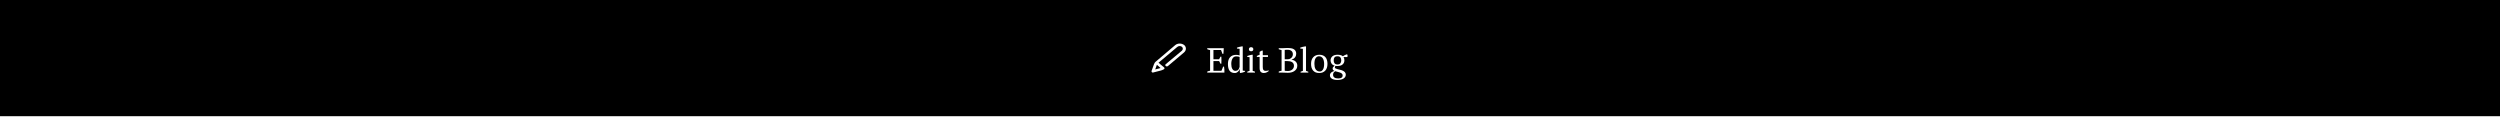
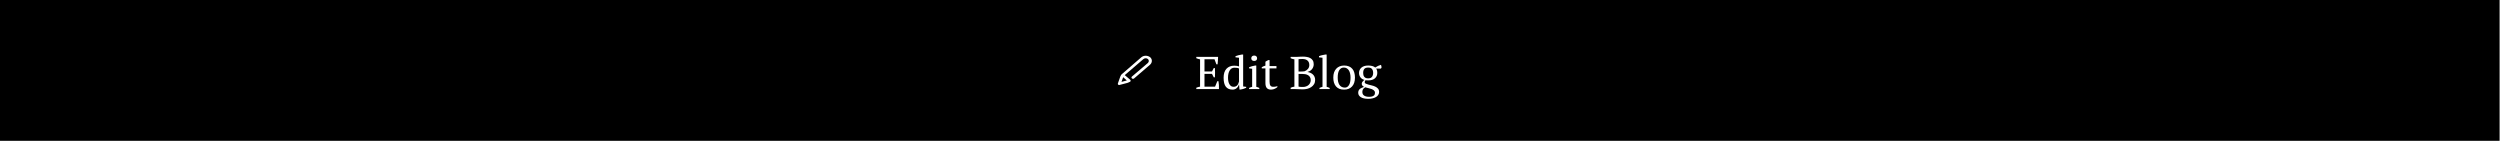
- <svg xmlns="http://www.w3.org/2000/svg" width="861" height="40" viewBox="0 0 861 40" fill="none">
-   <rect width="861" height="40" fill="black" />
-   <path d="M397.096 25C396.933 25 396.825 24.955 396.717 24.864C396.554 24.729 396.554 24.593 396.608 24.412L397.421 22.149C397.529 21.787 397.8 21.38 398.179 21.109L404.734 15.543C405.167 15.181 405.709 15 406.304 15C406.846 15 407.388 15.181 407.821 15.498C408.634 16.177 408.634 17.353 407.767 18.077L402.242 22.738C402.025 22.919 401.7 22.919 401.484 22.738C401.267 22.557 401.267 22.285 401.484 22.104L407.009 17.489C407.442 17.127 407.496 16.493 407.063 16.131C406.846 15.95 406.575 15.86 406.304 15.86C405.979 15.86 405.709 15.95 405.438 16.177L398.992 21.606L400.888 23.19C400.996 23.28 401.05 23.416 401.05 23.552C401.05 23.688 400.942 23.823 400.834 23.869L400.725 23.914C400.454 24.05 400.184 24.186 399.859 24.276L397.204 24.955C397.15 25 397.15 25 397.096 25ZM398.45 22.33C398.45 22.376 398.45 22.376 398.396 22.421L397.854 23.914L399.588 23.462C399.642 23.462 399.642 23.462 399.696 23.416L398.45 22.33Z" fill="white" />
-   <path d="M421.46 16.6C421.452 16.92 421.436 17.244 421.412 17.572C421.396 17.892 421.368 18.216 421.328 18.544H421.016L420.524 17.224H417.908V20.404H419.864L420.332 19.516H420.632C420.68 20.308 420.68 21.116 420.632 21.94H420.332L419.864 21.028H417.908V24.376H420.668L421.256 22.936H421.556C421.612 23.272 421.652 23.612 421.676 23.956C421.7 24.3 421.704 24.648 421.688 25H415.772V24.652C416.052 24.524 416.38 24.428 416.756 24.364V17.248C416.596 17.216 416.432 17.176 416.264 17.128C416.096 17.072 415.932 17.012 415.772 16.948V16.6H421.46ZM426.884 23.812C426.844 23.988 426.776 24.156 426.68 24.316C426.584 24.476 426.464 24.62 426.32 24.748C426.184 24.868 426.024 24.964 425.84 25.036C425.664 25.108 425.472 25.144 425.264 25.144C424.472 25.144 423.88 24.892 423.488 24.388C423.096 23.884 422.9 23.1 422.9 22.036C422.9 21.012 423.148 20.232 423.644 19.696C424.148 19.16 424.824 18.892 425.672 18.892C425.968 18.892 426.2 18.908 426.368 18.94C426.536 18.964 426.72 19.012 426.92 19.084V16.816L426.008 16.72V16.408C426.24 16.312 426.508 16.228 426.812 16.156C427.124 16.084 427.42 16.024 427.7 15.976H428V24.316L428.792 24.412V24.664C428.56 24.776 428.32 24.872 428.072 24.952C427.824 25.032 427.58 25.088 427.34 25.12H427.04L426.932 23.812H426.884ZM425.504 24.4C425.896 24.4 426.208 24.276 426.44 24.028C426.672 23.78 426.832 23.444 426.92 23.02V19.636C426.784 19.556 426.624 19.5 426.44 19.468C426.256 19.436 426.02 19.42 425.732 19.42C425.188 19.42 424.772 19.66 424.484 20.14C424.196 20.612 424.052 21.244 424.052 22.036C424.052 22.364 424.08 22.672 424.136 22.96C424.192 23.24 424.28 23.488 424.4 23.704C424.52 23.92 424.668 24.092 424.844 24.22C425.028 24.34 425.248 24.4 425.504 24.4ZM432.221 25H429.557V24.7C429.677 24.636 429.801 24.584 429.929 24.544C430.057 24.496 430.197 24.452 430.349 24.412V19.696L429.557 19.6V19.288C429.789 19.192 430.041 19.108 430.313 19.036C430.585 18.964 430.857 18.904 431.129 18.856H431.429V24.412C431.589 24.452 431.733 24.496 431.861 24.544C431.989 24.584 432.109 24.636 432.221 24.7V25ZM430.121 16.96C430.121 16.744 430.189 16.572 430.325 16.444C430.469 16.316 430.657 16.252 430.889 16.252C431.121 16.252 431.305 16.316 431.441 16.444C431.577 16.572 431.645 16.744 431.645 16.96C431.645 17.176 431.577 17.348 431.441 17.476C431.305 17.596 431.121 17.656 430.889 17.656C430.657 17.656 430.469 17.596 430.325 17.476C430.189 17.348 430.121 17.176 430.121 16.96ZM432.854 19.288C433.158 19.096 433.478 18.96 433.814 18.88V17.86C433.918 17.772 434.038 17.696 434.174 17.632C434.318 17.56 434.458 17.492 434.594 17.428H434.894V19H436.694V19.6H434.894V23.08C434.894 23.56 434.97 23.9 435.122 24.1C435.274 24.3 435.502 24.4 435.806 24.4C435.95 24.4 436.13 24.392 436.346 24.376C436.562 24.352 436.746 24.312 436.898 24.256L436.982 24.436C436.918 24.508 436.826 24.584 436.706 24.664C436.594 24.744 436.462 24.82 436.31 24.892C436.166 24.964 436.006 25.024 435.83 25.072C435.654 25.12 435.474 25.144 435.29 25.144C434.81 25.144 434.442 25.008 434.186 24.736C433.938 24.464 433.814 24.024 433.814 23.416V19.6H432.854V19.288ZM440.393 25V24.652C440.713 24.5 441.041 24.404 441.377 24.364V17.248C441.217 17.216 441.053 17.176 440.885 17.128C440.717 17.072 440.553 17.012 440.393 16.948V16.6H441.665C441.817 16.6 441.961 16.596 442.097 16.588C442.241 16.58 442.389 16.572 442.541 16.564C442.693 16.556 442.857 16.548 443.033 16.54C443.209 16.532 443.409 16.528 443.633 16.528C443.953 16.528 444.277 16.556 444.605 16.612C444.941 16.66 445.241 16.756 445.505 16.9C445.777 17.044 445.997 17.248 446.165 17.512C446.333 17.768 446.417 18.104 446.417 18.52C446.417 18.728 446.385 18.936 446.321 19.144C446.257 19.352 446.157 19.548 446.021 19.732C445.893 19.908 445.729 20.064 445.529 20.2C445.329 20.336 445.093 20.436 444.821 20.5V20.548C445.061 20.588 445.297 20.656 445.529 20.752C445.769 20.848 445.981 20.98 446.165 21.148C446.349 21.308 446.497 21.508 446.609 21.748C446.729 21.988 446.789 22.276 446.789 22.612C446.789 23.044 446.693 23.416 446.501 23.728C446.309 24.04 446.057 24.296 445.745 24.496C445.441 24.696 445.093 24.844 444.701 24.94C444.309 25.028 443.913 25.072 443.513 25.072C443.233 25.072 442.917 25.06 442.565 25.036C442.213 25.012 441.873 25 441.545 25H440.393ZM443.597 24.448C443.885 24.448 444.153 24.404 444.401 24.316C444.657 24.228 444.873 24.108 445.049 23.956C445.233 23.796 445.377 23.608 445.481 23.392C445.585 23.168 445.637 22.928 445.637 22.672C445.637 22.352 445.573 22.088 445.445 21.88C445.325 21.664 445.157 21.496 444.941 21.376C444.733 21.248 444.489 21.16 444.209 21.112C443.937 21.064 443.653 21.04 443.357 21.04H442.457V24.352C442.569 24.384 442.701 24.408 442.853 24.424C443.013 24.44 443.261 24.448 443.597 24.448ZM443.057 20.416C443.193 20.416 443.353 20.412 443.537 20.404C443.729 20.388 443.885 20.372 444.005 20.356C444.373 20.228 444.673 20.024 444.905 19.744C445.145 19.456 445.265 19.12 445.265 18.736C445.265 18.208 445.105 17.812 444.785 17.548C444.473 17.284 444.053 17.152 443.525 17.152C443.277 17.152 443.065 17.156 442.889 17.164C442.713 17.172 442.569 17.184 442.457 17.2V20.416H443.057ZM450.584 25H447.92V24.7C448.184 24.572 448.448 24.476 448.712 24.412V16.816L447.8 16.72V16.408C448.008 16.312 448.268 16.228 448.58 16.156C448.892 16.084 449.196 16.024 449.492 15.976H449.792V24.412C450.056 24.476 450.32 24.572 450.584 24.7V25ZM451.529 22C451.529 21.496 451.593 21.052 451.721 20.668C451.857 20.276 452.049 19.948 452.297 19.684C452.545 19.412 452.841 19.208 453.185 19.072C453.537 18.928 453.925 18.856 454.349 18.856C454.845 18.856 455.273 18.932 455.633 19.084C455.993 19.236 456.285 19.452 456.509 19.732C456.741 20.004 456.909 20.332 457.013 20.716C457.125 21.1 457.181 21.528 457.181 22C457.181 23.008 456.925 23.784 456.413 24.328C455.901 24.872 455.213 25.144 454.349 25.144C453.869 25.144 453.453 25.072 453.101 24.928C452.749 24.776 452.457 24.564 452.225 24.292C451.993 24.012 451.817 23.68 451.697 23.296C451.585 22.904 451.529 22.472 451.529 22ZM452.681 22C452.681 22.36 452.713 22.7 452.777 23.02C452.849 23.34 452.957 23.62 453.101 23.86C453.253 24.092 453.449 24.276 453.689 24.412C453.929 24.548 454.217 24.616 454.553 24.616C454.985 24.616 455.337 24.404 455.609 23.98C455.889 23.556 456.029 22.896 456.029 22C456.029 21.632 455.993 21.292 455.921 20.98C455.857 20.66 455.753 20.384 455.609 20.152C455.465 19.912 455.281 19.724 455.057 19.588C454.833 19.452 454.565 19.384 454.253 19.384C453.781 19.384 453.401 19.596 453.113 20.02C452.825 20.444 452.681 21.104 452.681 22ZM460.634 18.856C461.066 18.856 461.43 18.9 461.726 18.988C462.022 19.068 462.27 19.196 462.47 19.372C462.942 19.052 463.434 18.82 463.946 18.676C464.01 18.764 464.054 18.872 464.078 19C464.11 19.128 464.126 19.248 464.126 19.36L463.97 19.648H462.71C462.91 19.936 463.01 20.316 463.01 20.788C463.01 21.364 462.806 21.832 462.398 22.192C461.998 22.552 461.41 22.732 460.634 22.732C460.482 22.732 460.358 22.728 460.262 22.72C460.166 22.712 460.058 22.7 459.938 22.684C459.898 22.756 459.85 22.836 459.794 22.924C459.746 23.012 459.722 23.104 459.722 23.2C459.722 23.36 459.814 23.488 459.998 23.584C460.182 23.672 460.41 23.752 460.682 23.824C460.962 23.896 461.262 23.972 461.582 24.052C461.91 24.124 462.214 24.228 462.494 24.364C462.774 24.492 463.006 24.664 463.19 24.88C463.382 25.088 463.482 25.36 463.49 25.696C463.498 25.984 463.43 26.244 463.286 26.476C463.15 26.708 462.958 26.9 462.71 27.052C462.462 27.212 462.162 27.332 461.81 27.412C461.466 27.5 461.086 27.544 460.67 27.544C459.798 27.544 459.138 27.396 458.69 27.1C458.25 26.804 458.03 26.432 458.03 25.984C458.03 25.768 458.062 25.58 458.126 25.42C458.198 25.26 458.298 25.12 458.426 25C458.554 24.88 458.714 24.776 458.906 24.688C459.098 24.592 459.318 24.504 459.566 24.424C459.39 24.344 459.242 24.236 459.122 24.1C459.01 23.956 458.954 23.784 458.954 23.584C458.954 23.4 459.03 23.22 459.182 23.044C459.342 22.86 459.502 22.716 459.662 22.612C459.206 22.492 458.854 22.264 458.606 21.928C458.366 21.592 458.246 21.212 458.246 20.788C458.246 20.516 458.298 20.264 458.402 20.032C458.506 19.792 458.658 19.584 458.858 19.408C459.058 19.232 459.306 19.096 459.602 19C459.898 18.904 460.242 18.856 460.634 18.856ZM462.41 25.972C462.41 25.716 462.322 25.512 462.146 25.36C461.978 25.208 461.766 25.084 461.51 24.988C461.254 24.892 460.978 24.812 460.682 24.748C460.386 24.684 460.11 24.612 459.854 24.532C459.55 24.716 459.35 24.908 459.254 25.108C459.158 25.316 459.11 25.528 459.11 25.744C459.11 26.168 459.262 26.484 459.566 26.692C459.87 26.908 460.31 27.016 460.886 27.016C461.182 27.016 461.426 26.988 461.618 26.932C461.818 26.876 461.974 26.8 462.086 26.704C462.206 26.616 462.29 26.508 462.338 26.38C462.386 26.252 462.41 26.116 462.41 25.972ZM459.326 20.788C459.326 20.98 459.346 21.164 459.386 21.34C459.434 21.508 459.506 21.656 459.602 21.784C459.706 21.912 459.842 22.016 460.01 22.096C460.178 22.168 460.386 22.204 460.634 22.204C461.098 22.204 461.43 22.068 461.63 21.796C461.83 21.524 461.93 21.188 461.93 20.788C461.93 20.356 461.83 20.016 461.63 19.768C461.438 19.512 461.106 19.384 460.634 19.384C460.146 19.384 459.806 19.508 459.614 19.756C459.422 19.996 459.326 20.34 459.326 20.788Z" fill="white" />
+ <svg xmlns="http://www.w3.org/2000/svg" width="870" height="49" viewBox="0 0 870 49" fill="none">
+   <rect width="869.848" height="49" fill="black" />
+   <path d="M389.52 29.602C389.357 29.602 389.249 29.556 389.141 29.463C388.978 29.325 388.978 29.186 389.032 29.002L389.845 26.693C389.953 26.324 390.224 25.908 390.603 25.631L397.157 19.952C397.591 19.583 398.133 19.398 398.728 19.398C399.27 19.398 399.812 19.583 400.245 19.906C401.058 20.598 401.058 21.799 400.191 22.538L394.666 27.293C394.449 27.478 394.124 27.478 393.907 27.293C393.691 27.109 393.691 26.832 393.907 26.647L399.433 21.937C399.866 21.568 399.92 20.922 399.487 20.552C399.27 20.368 398.999 20.275 398.728 20.275C398.403 20.275 398.133 20.368 397.862 20.598L391.416 26.139L393.312 27.755C393.42 27.848 393.474 27.986 393.474 28.125C393.474 28.263 393.366 28.402 393.257 28.448L393.149 28.494C392.878 28.632 392.607 28.771 392.282 28.863L389.628 29.556C389.574 29.602 389.574 29.602 389.52 29.602ZM390.874 26.878C390.874 26.924 390.874 26.924 390.82 26.97L390.278 28.494L392.012 28.032C392.066 28.032 392.066 28.032 392.12 27.986L390.874 26.878Z" fill="white" />
+   <path d="M423.896 19.8C423.885 20.227 423.864 20.659 423.832 21.096C423.811 21.523 423.773 21.955 423.72 22.392H423.304L422.648 20.632H419.16V24.872H421.768L422.392 23.688H422.792C422.856 24.744 422.856 25.821 422.792 26.92H422.392L421.768 25.704H419.16V30.168H422.84L423.624 28.248H424.024C424.099 28.696 424.152 29.149 424.184 29.608C424.216 30.067 424.221 30.531 424.2 31H416.312V30.536C416.685 30.365 417.123 30.237 417.624 30.152V20.664C417.411 20.621 417.192 20.568 416.968 20.504C416.744 20.429 416.525 20.349 416.312 20.264V19.8H423.896ZM431.128 29.416C431.075 29.651 430.984 29.875 430.856 30.088C430.728 30.301 430.568 30.493 430.376 30.664C430.195 30.824 429.982 30.952 429.736 31.048C429.502 31.144 429.246 31.192 428.968 31.192C427.912 31.192 427.123 30.856 426.6 30.184C426.078 29.512 425.816 28.467 425.816 27.048C425.816 25.683 426.147 24.643 426.808 23.928C427.48 23.213 428.382 22.856 429.512 22.856C429.907 22.856 430.216 22.877 430.44 22.92C430.664 22.952 430.91 23.016 431.176 23.112V20.088L429.96 19.96V19.544C430.27 19.416 430.627 19.304 431.032 19.208C431.448 19.112 431.843 19.032 432.216 18.968H432.616V30.088L433.672 30.216V30.552C433.363 30.701 433.043 30.829 432.712 30.936C432.382 31.043 432.056 31.117 431.736 31.16H431.336L431.192 29.416H431.128ZM429.288 30.2C429.811 30.2 430.227 30.035 430.536 29.704C430.846 29.373 431.059 28.925 431.176 28.36V23.848C430.995 23.741 430.782 23.667 430.536 23.624C430.291 23.581 429.976 23.56 429.592 23.56C428.867 23.56 428.312 23.88 427.928 24.52C427.544 25.149 427.352 25.992 427.352 27.048C427.352 27.485 427.39 27.896 427.464 28.28C427.539 28.653 427.656 28.984 427.816 29.272C427.976 29.56 428.174 29.789 428.408 29.96C428.654 30.12 428.947 30.2 429.288 30.2ZM438.243 31H434.691V30.6C434.851 30.515 435.017 30.445 435.187 30.392C435.358 30.328 435.545 30.269 435.747 30.216V23.928L434.691 23.8V23.384C435.001 23.256 435.337 23.144 435.699 23.048C436.062 22.952 436.425 22.872 436.787 22.808H437.187V30.216C437.401 30.269 437.593 30.328 437.763 30.392C437.934 30.445 438.094 30.515 438.243 30.6V31ZM435.443 20.28C435.443 19.992 435.534 19.763 435.715 19.592C435.907 19.421 436.158 19.336 436.467 19.336C436.777 19.336 437.022 19.421 437.203 19.592C437.385 19.763 437.475 19.992 437.475 20.28C437.475 20.568 437.385 20.797 437.203 20.968C437.022 21.128 436.777 21.208 436.467 21.208C436.158 21.208 435.907 21.128 435.715 20.968C435.534 20.797 435.443 20.568 435.443 20.28ZM439.088 23.384C439.493 23.128 439.92 22.947 440.368 22.84V21.48C440.507 21.363 440.667 21.261 440.848 21.176C441.04 21.08 441.227 20.989 441.408 20.904H441.808V23H444.208V23.8H441.808V28.44C441.808 29.08 441.909 29.533 442.112 29.8C442.315 30.067 442.619 30.2 443.024 30.2C443.216 30.2 443.456 30.189 443.744 30.168C444.032 30.136 444.277 30.083 444.48 30.008L444.592 30.248C444.507 30.344 444.384 30.445 444.224 30.552C444.075 30.659 443.899 30.76 443.696 30.856C443.504 30.952 443.291 31.032 443.056 31.096C442.821 31.16 442.581 31.192 442.336 31.192C441.696 31.192 441.205 31.011 440.864 30.648C440.533 30.285 440.368 29.699 440.368 28.888V23.8H439.088V23.384ZM449.14 31V30.536C449.567 30.333 450.004 30.205 450.452 30.152V20.664C450.239 20.621 450.02 20.568 449.796 20.504C449.572 20.429 449.353 20.349 449.14 20.264V19.8H450.836C451.039 19.8 451.231 19.795 451.412 19.784C451.604 19.773 451.801 19.763 452.004 19.752C452.207 19.741 452.425 19.731 452.66 19.72C452.895 19.709 453.161 19.704 453.46 19.704C453.887 19.704 454.319 19.741 454.756 19.816C455.204 19.88 455.604 20.008 455.956 20.2C456.319 20.392 456.612 20.664 456.836 21.016C457.06 21.357 457.172 21.805 457.172 22.36C457.172 22.637 457.129 22.915 457.044 23.192C456.959 23.469 456.825 23.731 456.644 23.976C456.473 24.211 456.255 24.419 455.988 24.6C455.721 24.781 455.407 24.915 455.044 25V25.064C455.364 25.117 455.679 25.208 455.988 25.336C456.308 25.464 456.591 25.64 456.836 25.864C457.081 26.077 457.279 26.344 457.428 26.664C457.588 26.984 457.668 27.368 457.668 27.816C457.668 28.392 457.54 28.888 457.284 29.304C457.028 29.72 456.692 30.061 456.276 30.328C455.871 30.595 455.407 30.792 454.884 30.92C454.361 31.037 453.833 31.096 453.3 31.096C452.927 31.096 452.505 31.08 452.036 31.048C451.567 31.016 451.113 31 450.676 31H449.14ZM453.412 30.264C453.796 30.264 454.153 30.205 454.484 30.088C454.825 29.971 455.113 29.811 455.348 29.608C455.593 29.395 455.785 29.144 455.924 28.856C456.063 28.557 456.132 28.237 456.132 27.896C456.132 27.469 456.047 27.117 455.876 26.84C455.716 26.552 455.492 26.328 455.204 26.168C454.927 25.997 454.601 25.88 454.228 25.816C453.865 25.752 453.487 25.72 453.092 25.72H451.892V30.136C452.041 30.179 452.217 30.211 452.42 30.232C452.633 30.253 452.964 30.264 453.412 30.264ZM452.692 24.888C452.873 24.888 453.087 24.883 453.332 24.872C453.588 24.851 453.796 24.829 453.956 24.808C454.447 24.637 454.847 24.365 455.156 23.992C455.476 23.608 455.636 23.16 455.636 22.648C455.636 21.944 455.423 21.416 454.996 21.064C454.58 20.712 454.02 20.536 453.316 20.536C452.985 20.536 452.703 20.541 452.468 20.552C452.233 20.563 452.041 20.579 451.892 20.6V24.888H452.692ZM462.728 31H459.176V30.6C459.528 30.429 459.88 30.301 460.232 30.216V20.088L459.016 19.96V19.544C459.293 19.416 459.64 19.304 460.056 19.208C460.472 19.112 460.877 19.032 461.272 18.968H461.672V30.216C462.024 30.301 462.376 30.429 462.728 30.6V31ZM463.988 27C463.988 26.328 464.074 25.736 464.244 25.224C464.426 24.701 464.682 24.264 465.012 23.912C465.343 23.549 465.738 23.277 466.196 23.096C466.666 22.904 467.183 22.808 467.748 22.808C468.41 22.808 468.98 22.909 469.46 23.112C469.94 23.315 470.33 23.603 470.628 23.976C470.938 24.339 471.162 24.776 471.3 25.288C471.45 25.8 471.524 26.371 471.524 27C471.524 28.344 471.183 29.379 470.5 30.104C469.818 30.829 468.9 31.192 467.748 31.192C467.108 31.192 466.554 31.096 466.084 30.904C465.615 30.701 465.226 30.419 464.916 30.056C464.607 29.683 464.372 29.24 464.212 28.728C464.063 28.205 463.988 27.629 463.988 27ZM465.524 27C465.524 27.48 465.567 27.933 465.652 28.36C465.748 28.787 465.892 29.16 466.084 29.48C466.287 29.789 466.548 30.035 466.868 30.216C467.188 30.397 467.572 30.488 468.02 30.488C468.596 30.488 469.066 30.205 469.428 29.64C469.802 29.075 469.988 28.195 469.988 27C469.988 26.509 469.94 26.056 469.844 25.64C469.759 25.213 469.62 24.845 469.428 24.536C469.236 24.216 468.991 23.965 468.692 23.784C468.394 23.603 468.036 23.512 467.62 23.512C466.991 23.512 466.484 23.795 466.1 24.36C465.716 24.925 465.524 25.805 465.524 27ZM476.128 22.808C476.704 22.808 477.189 22.867 477.584 22.984C477.979 23.091 478.309 23.261 478.576 23.496C479.205 23.069 479.861 22.76 480.544 22.568C480.629 22.685 480.688 22.829 480.72 23C480.763 23.171 480.784 23.331 480.784 23.48L480.576 23.864H478.896C479.163 24.248 479.296 24.755 479.296 25.384C479.296 26.152 479.024 26.776 478.48 27.256C477.947 27.736 477.163 27.976 476.128 27.976C475.925 27.976 475.76 27.971 475.632 27.96C475.504 27.949 475.36 27.933 475.2 27.912C475.147 28.008 475.083 28.115 475.008 28.232C474.944 28.349 474.912 28.472 474.912 28.6C474.912 28.813 475.035 28.984 475.28 29.112C475.525 29.229 475.829 29.336 476.192 29.432C476.565 29.528 476.965 29.629 477.392 29.736C477.829 29.832 478.235 29.971 478.608 30.152C478.981 30.323 479.291 30.552 479.536 30.84C479.792 31.117 479.925 31.48 479.936 31.928C479.947 32.312 479.856 32.659 479.664 32.968C479.483 33.277 479.227 33.533 478.896 33.736C478.565 33.949 478.165 34.109 477.696 34.216C477.237 34.333 476.731 34.392 476.176 34.392C475.013 34.392 474.133 34.195 473.536 33.8C472.949 33.405 472.656 32.909 472.656 32.312C472.656 32.024 472.699 31.773 472.784 31.56C472.88 31.347 473.013 31.16 473.184 31C473.355 30.84 473.568 30.701 473.824 30.584C474.08 30.456 474.373 30.339 474.704 30.232C474.469 30.125 474.272 29.981 474.112 29.8C473.963 29.608 473.888 29.379 473.888 29.112C473.888 28.867 473.989 28.627 474.192 28.392C474.405 28.147 474.619 27.955 474.832 27.816C474.224 27.656 473.755 27.352 473.424 26.904C473.104 26.456 472.944 25.949 472.944 25.384C472.944 25.021 473.013 24.685 473.152 24.376C473.291 24.056 473.493 23.779 473.76 23.544C474.027 23.309 474.357 23.128 474.752 23C475.147 22.872 475.605 22.808 476.128 22.808ZM478.496 32.296C478.496 31.955 478.379 31.683 478.144 31.48C477.92 31.277 477.637 31.112 477.296 30.984C476.955 30.856 476.587 30.749 476.192 30.664C475.797 30.579 475.429 30.483 475.088 30.376C474.683 30.621 474.416 30.877 474.288 31.144C474.16 31.421 474.096 31.704 474.096 31.992C474.096 32.557 474.299 32.979 474.704 33.256C475.109 33.544 475.696 33.688 476.464 33.688C476.859 33.688 477.184 33.651 477.44 33.576C477.707 33.501 477.915 33.4 478.064 33.272C478.224 33.155 478.336 33.011 478.4 32.84C478.464 32.669 478.496 32.488 478.496 32.296ZM474.384 25.384C474.384 25.64 474.411 25.885 474.464 26.12C474.528 26.344 474.624 26.541 474.752 26.712C474.891 26.883 475.072 27.021 475.296 27.128C475.52 27.224 475.797 27.272 476.128 27.272C476.747 27.272 477.189 27.091 477.456 26.728C477.723 26.365 477.856 25.917 477.856 25.384C477.856 24.808 477.723 24.355 477.456 24.024C477.2 23.683 476.757 23.512 476.128 23.512C475.477 23.512 475.024 23.677 474.768 24.008C474.512 24.328 474.384 24.787 474.384 25.384Z" fill="white" />
</svg>
